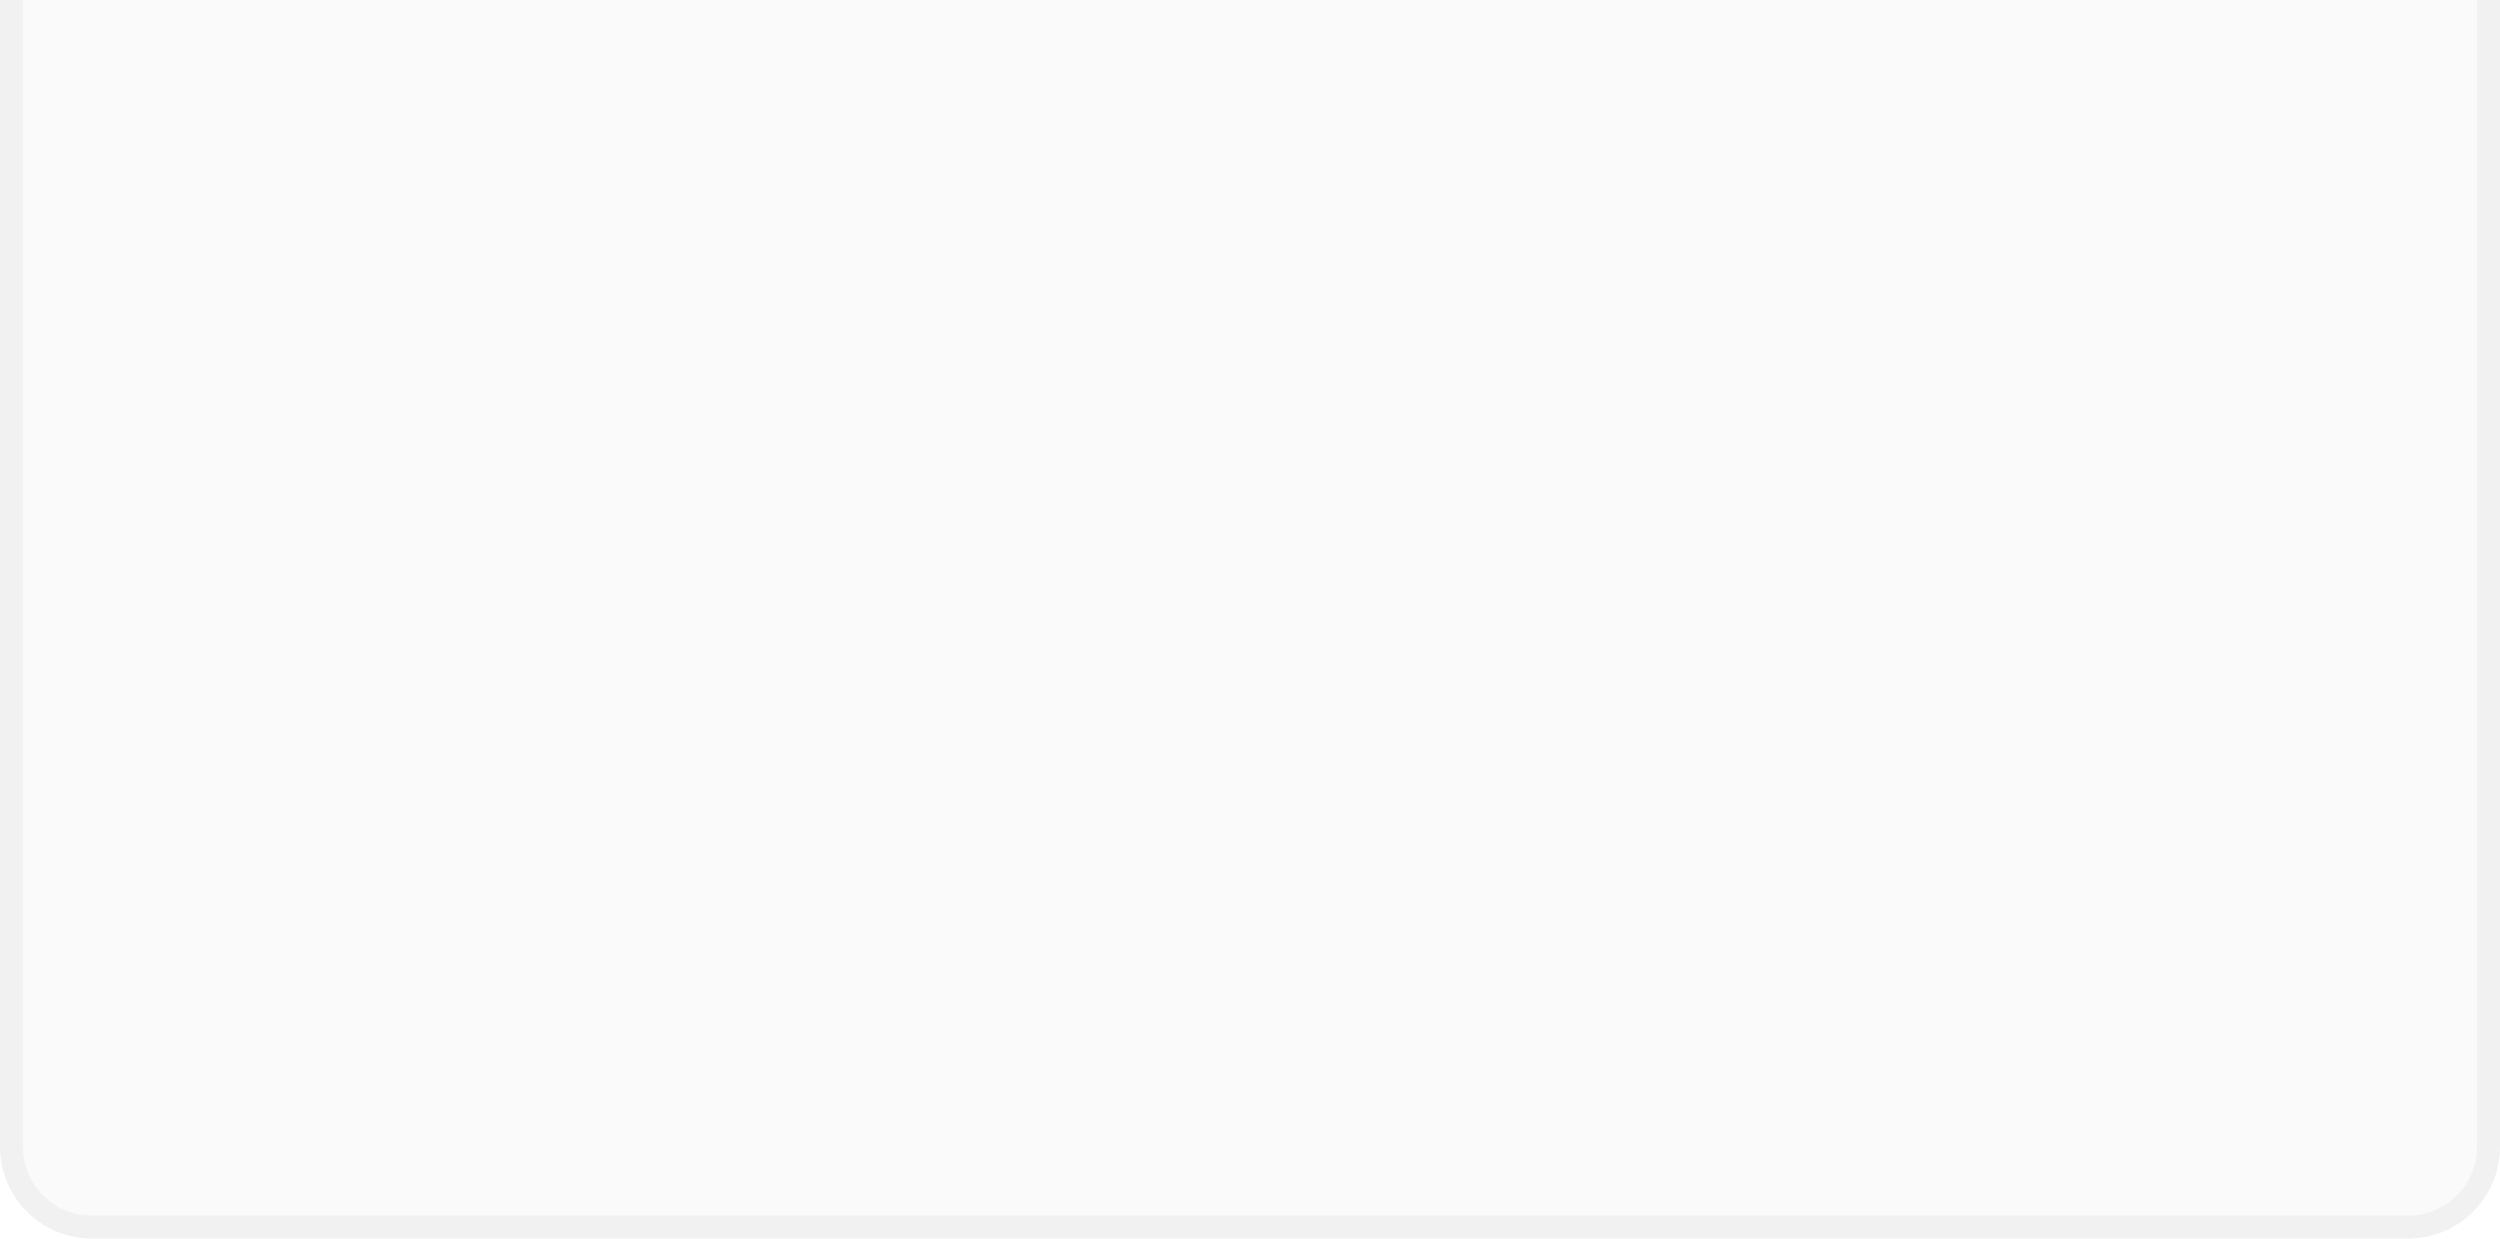
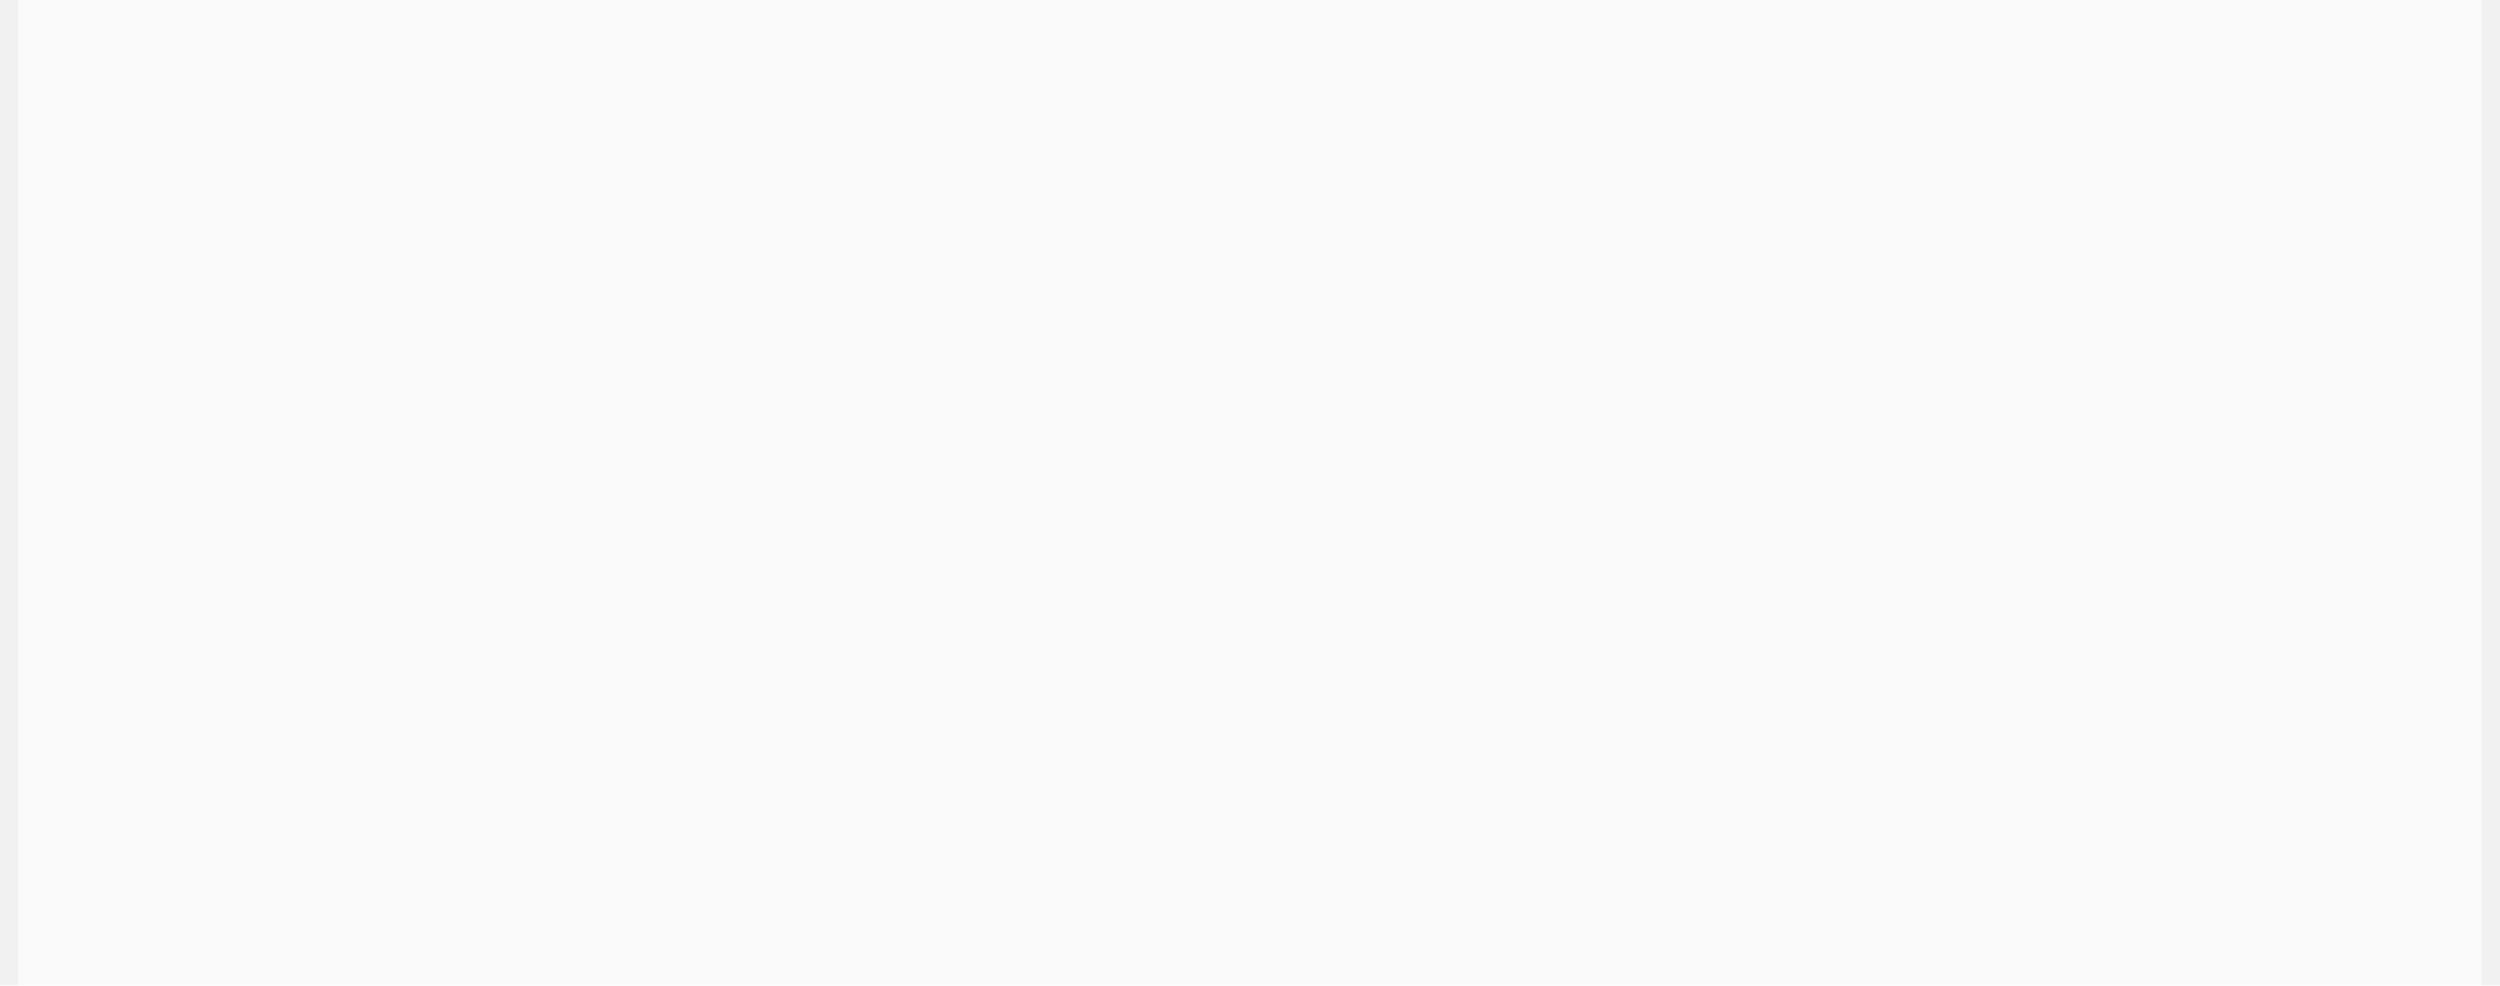
- <svg xmlns="http://www.w3.org/2000/svg" version="1.1" width="109px" height="54px">
-   <g transform="matrix(1 0 0 1 -392 -383 )">
-     <path d="M 393 383  L 500 383  L 500 433  A 3 3 0 0 1 497 436 L 396 436  A 3 3 0 0 1 393 433 L 393 383  Z " fill-rule="nonzero" fill="#fafafa" stroke="none" />
-     <path d="M 500.5 383  L 500.5 433  A 3.5 3.5 0 0 1 497 436.5 L 396 436.5  A 3.5 3.5 0 0 1 392.5 433 L 392.5 383  " stroke-width="1" stroke="#777777" fill="none" stroke-opacity="0.098" />
+ <svg xmlns="http://www.w3.org/2000/svg" version="1.1" width="137px" height="54px">
+   <g transform="matrix(1 0 0 1 -1210 -383 )">
+     <path d="M 1211 383  L 1346 383  L 1346 437  L 1211 437  L 1211 383  Z " fill-rule="nonzero" fill="#fafafa" stroke="none" />
+     <path d="M 1346.5 383  L 1346.5 437  M 1210.5 437  L 1210.5 383  " stroke-width="1" stroke="#777777" fill="none" stroke-opacity="0.098" />
  </g>
</svg>
